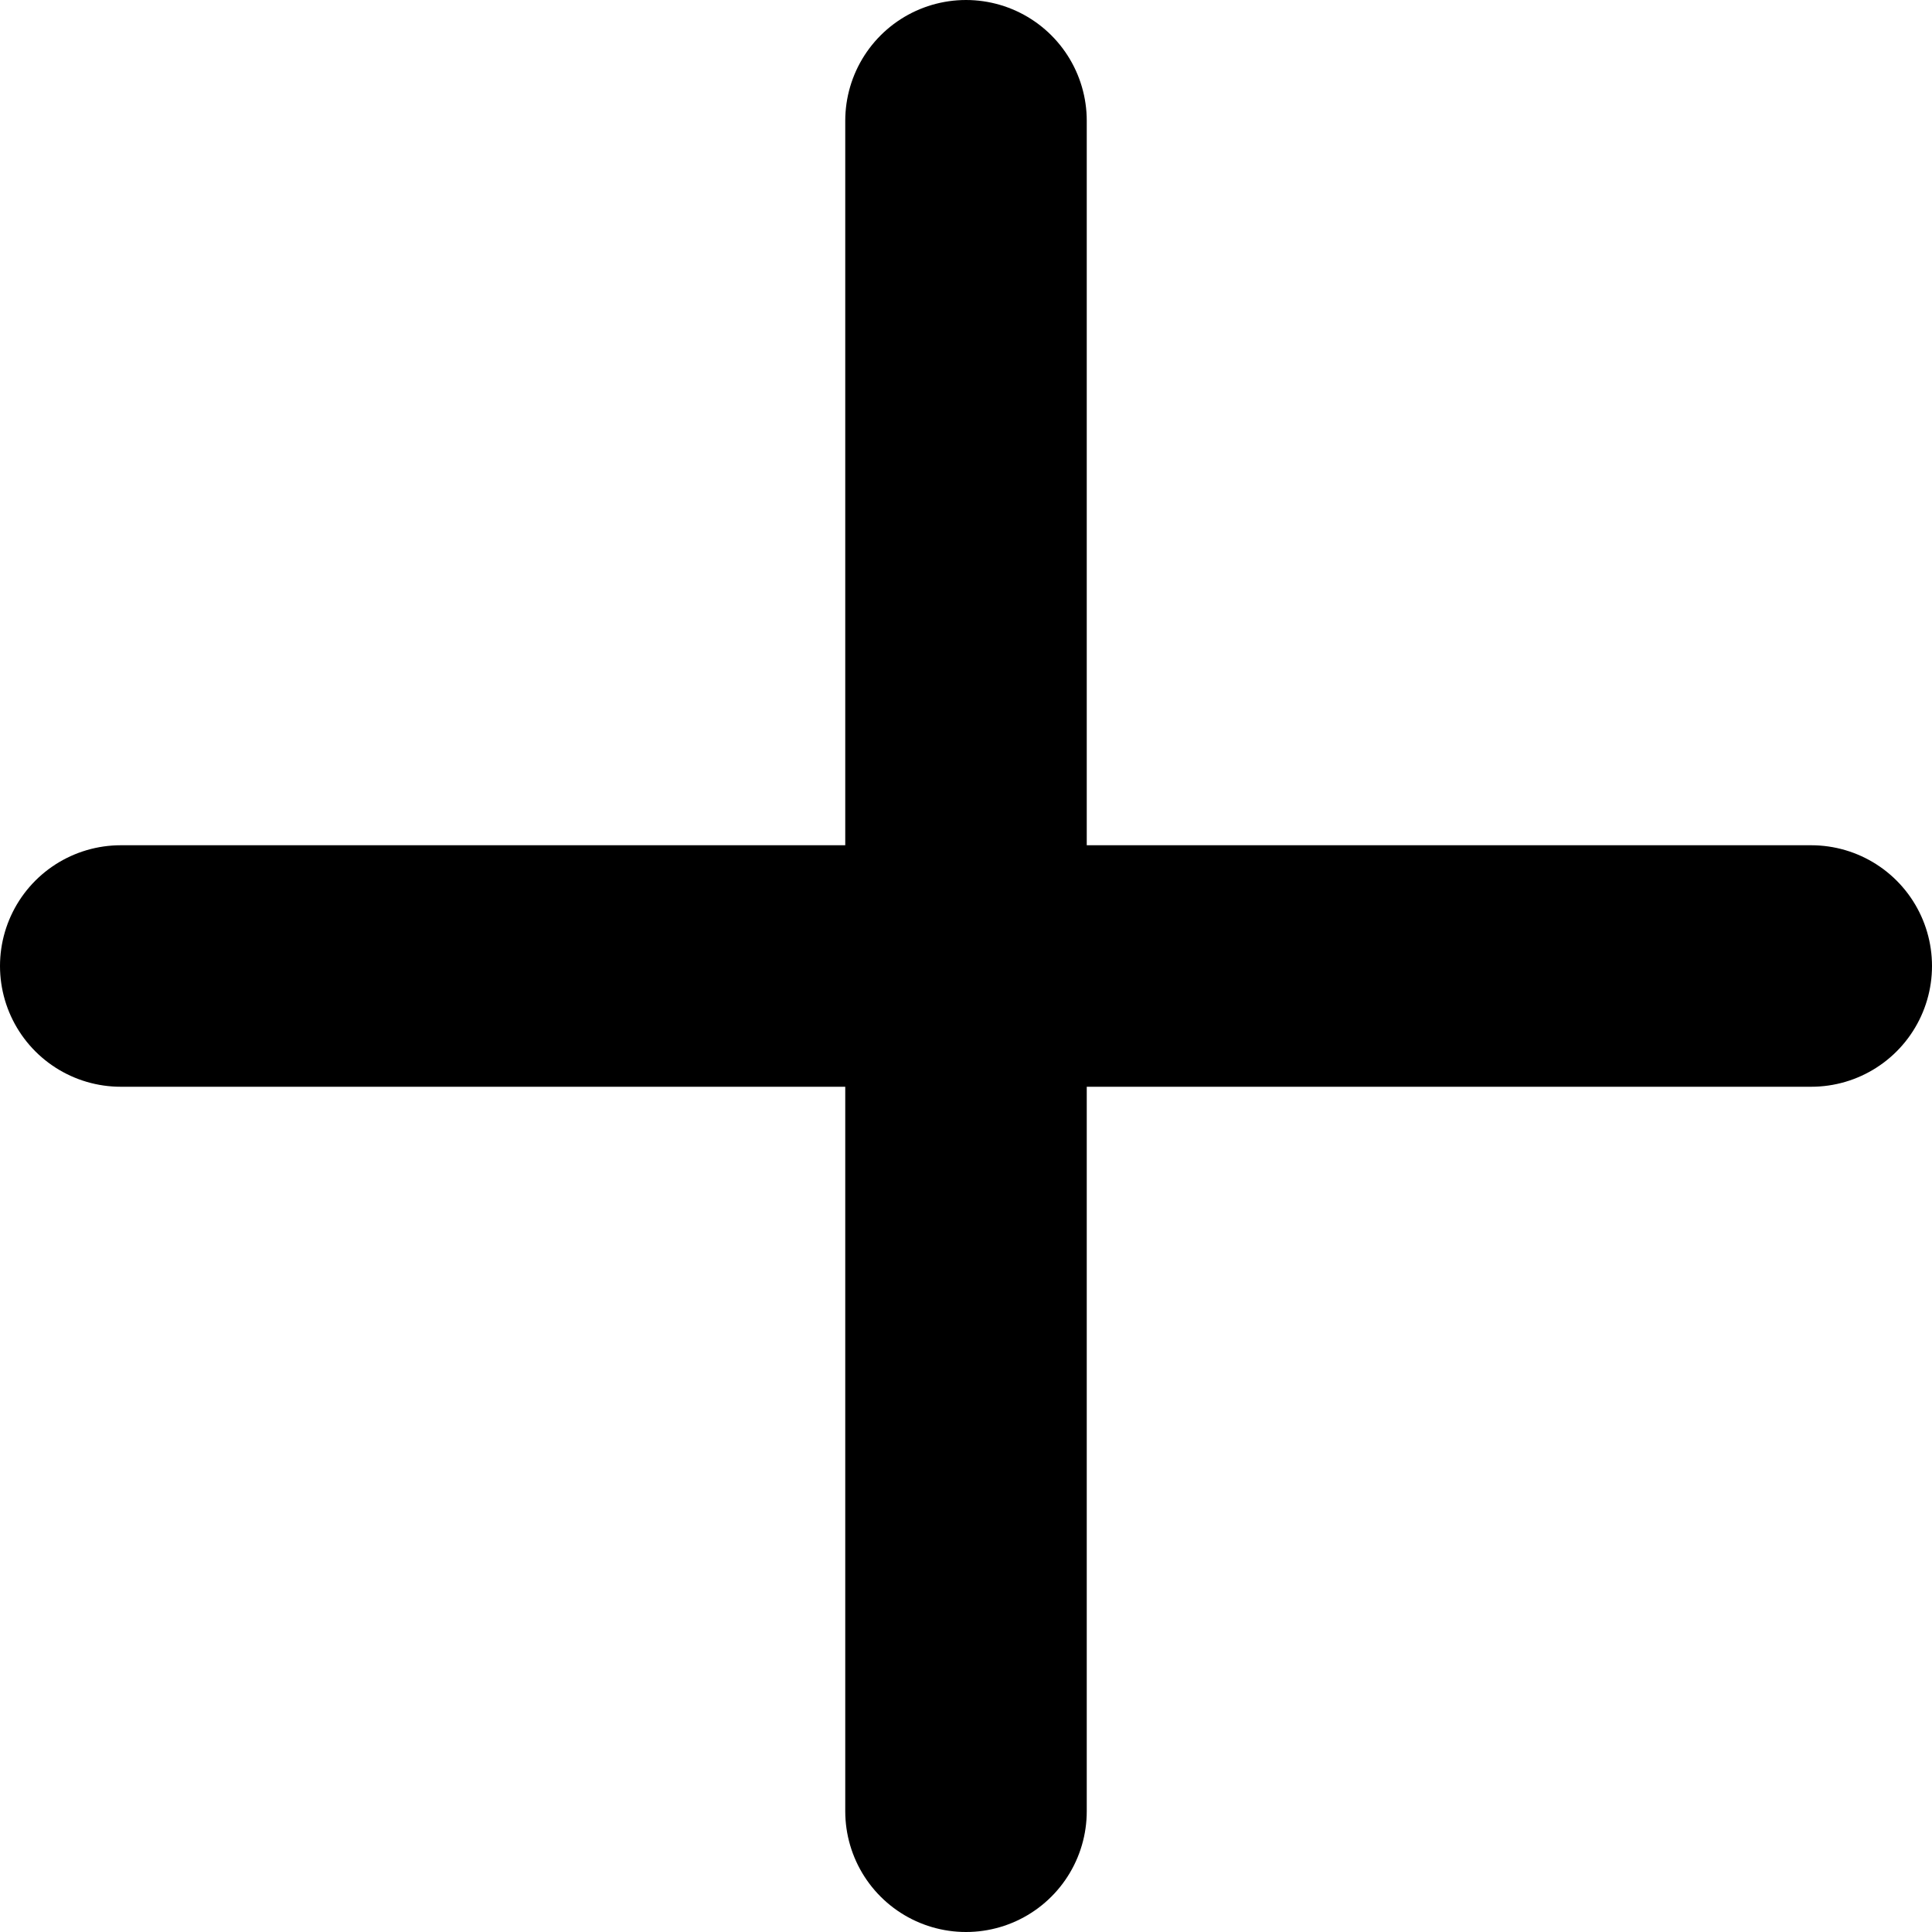
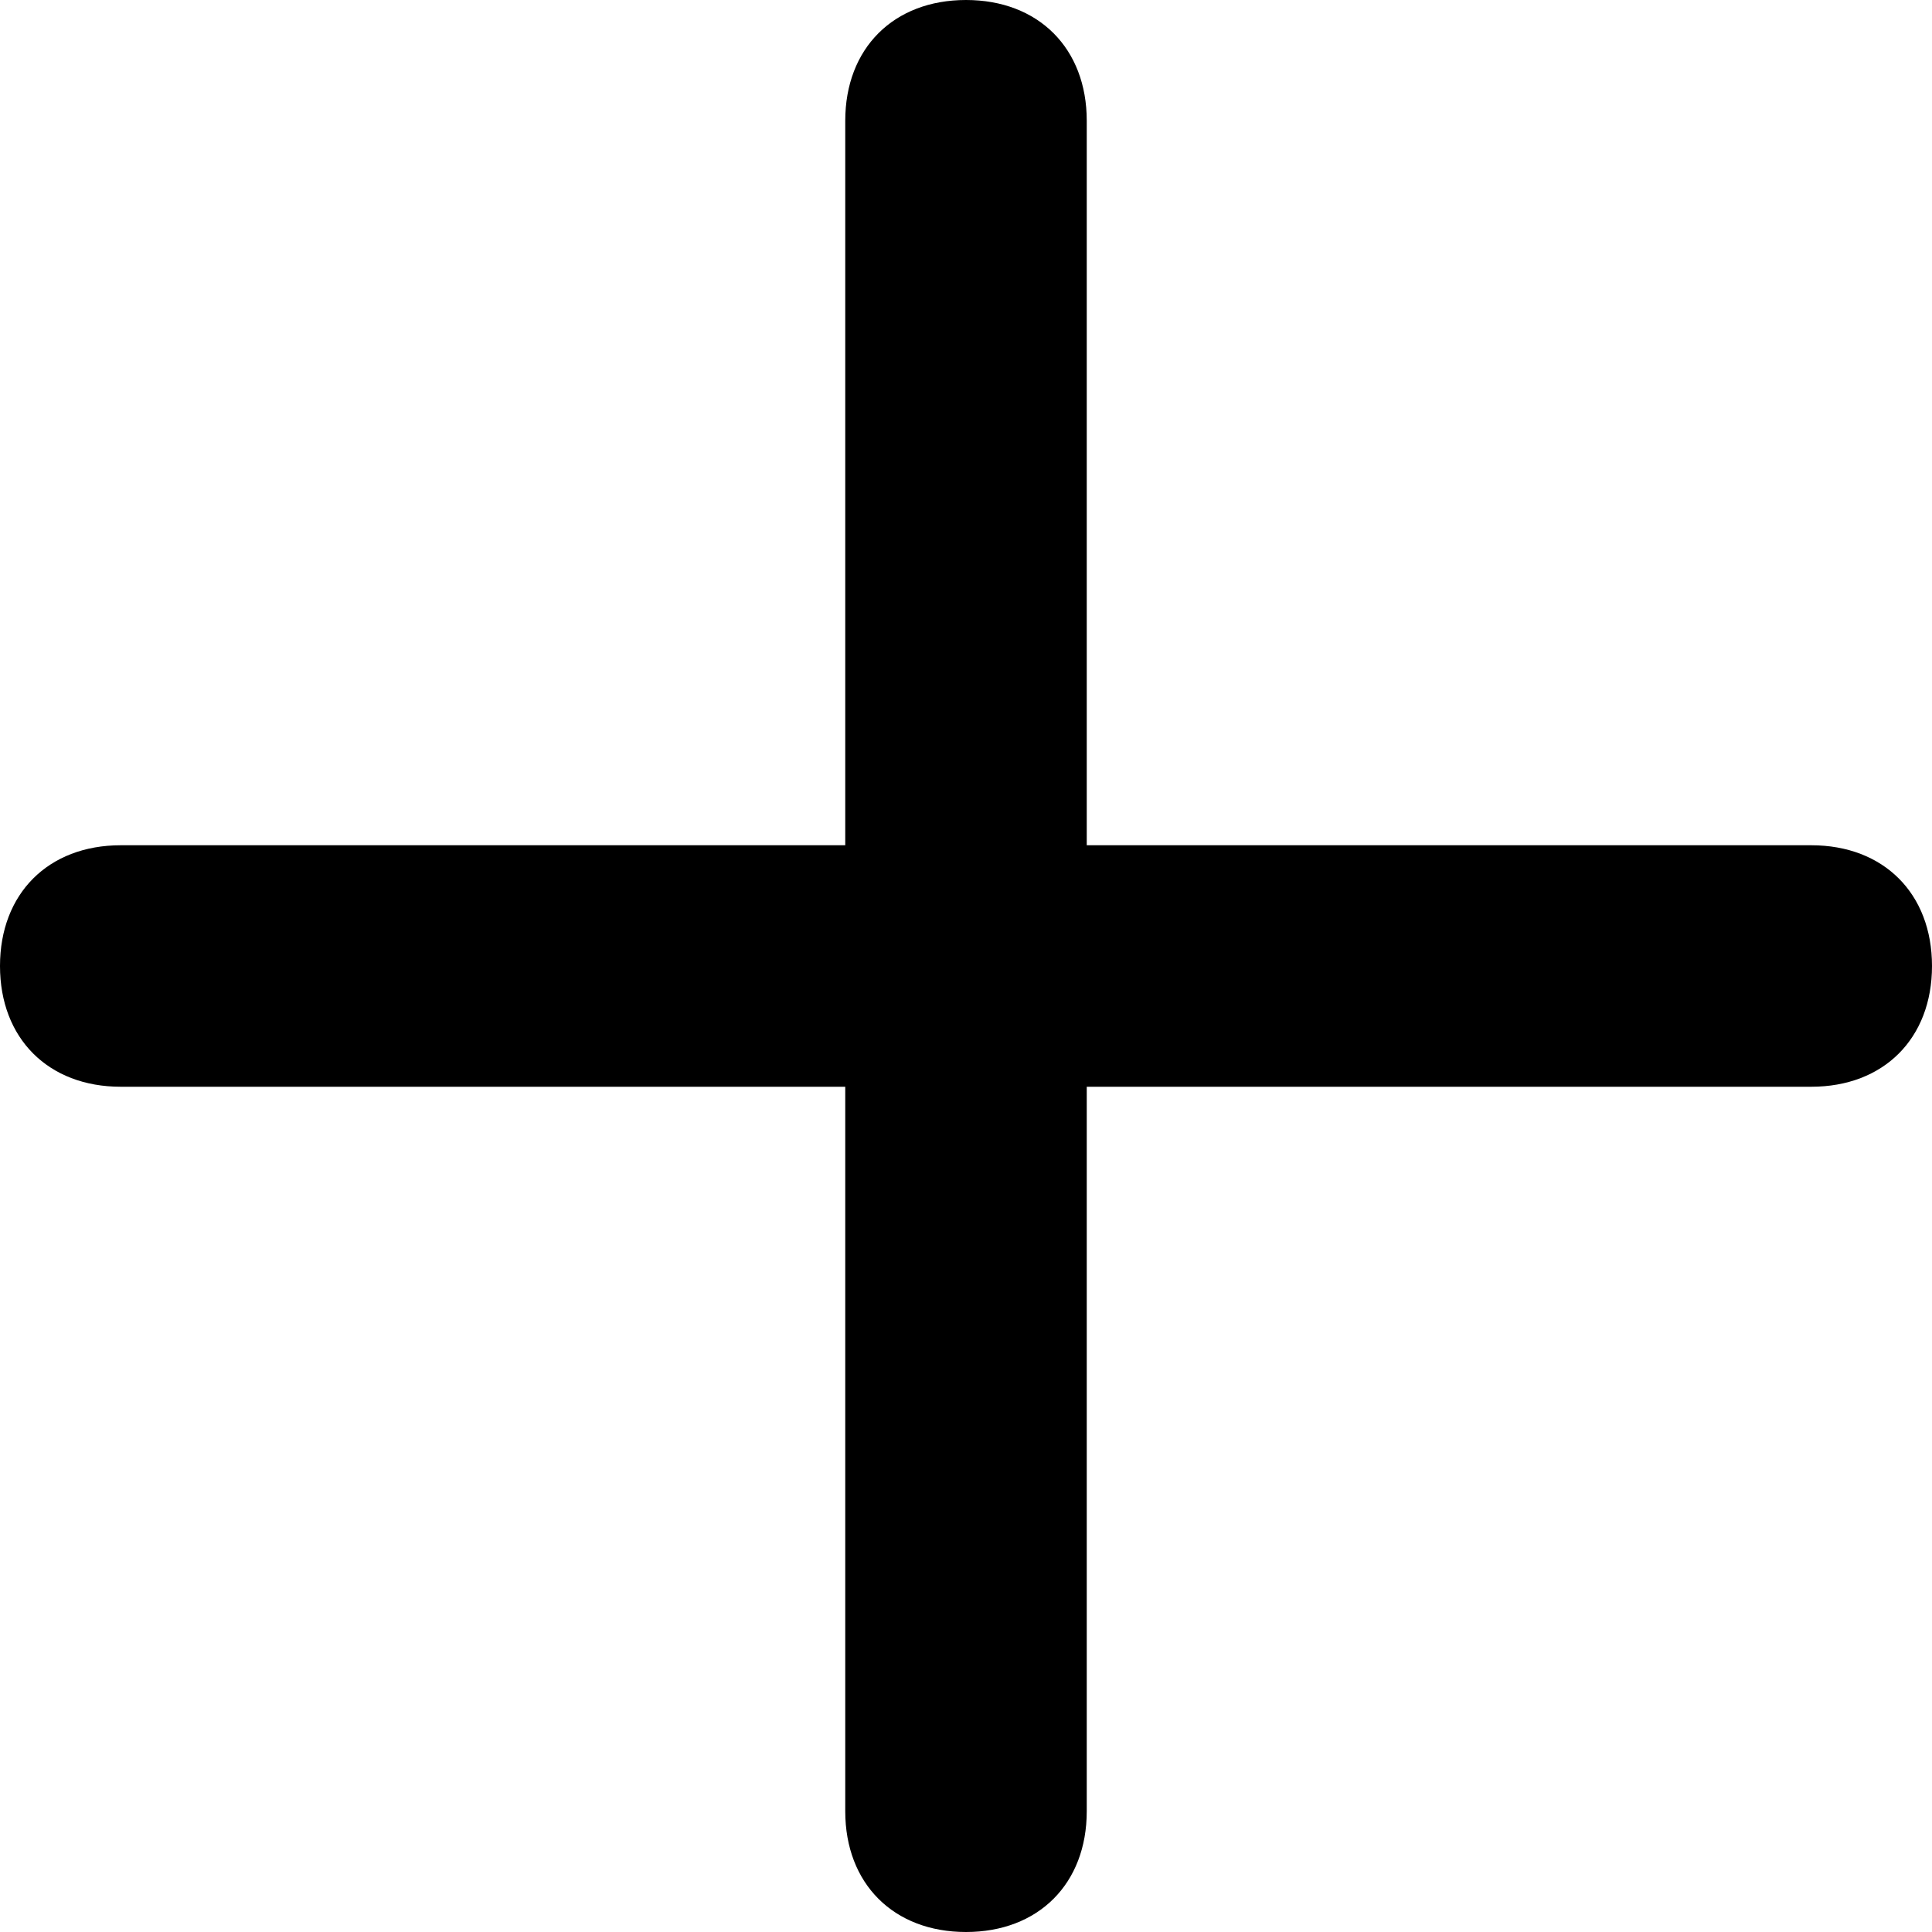
- <svg xmlns="http://www.w3.org/2000/svg" width="16" height="16" viewBox="0 0 16 16" fill="none">
-   <path d="M8 1V15" stroke="black" stroke-width="2" stroke-linecap="round" />
-   <path d="M1 8L15 8" stroke="black" stroke-width="2" stroke-linecap="round" />
+ <svg xmlns="http://www.w3.org/2000/svg" viewBox="0 0 16 16">
+   <path d="M8,16c-0.6,0-1-0.4-1-1V1c0-0.6,0.4-1,1-1s1,0.4,1,1v14C9,15.6,8.6,16,8,16z" />
+   <path d="M15,9H1C0.4,9,0,8.6,0,8s0.4-1,1-1h14c0.6,0,1,0.4,1,1S15.6,9,15,9z" />
</svg>
